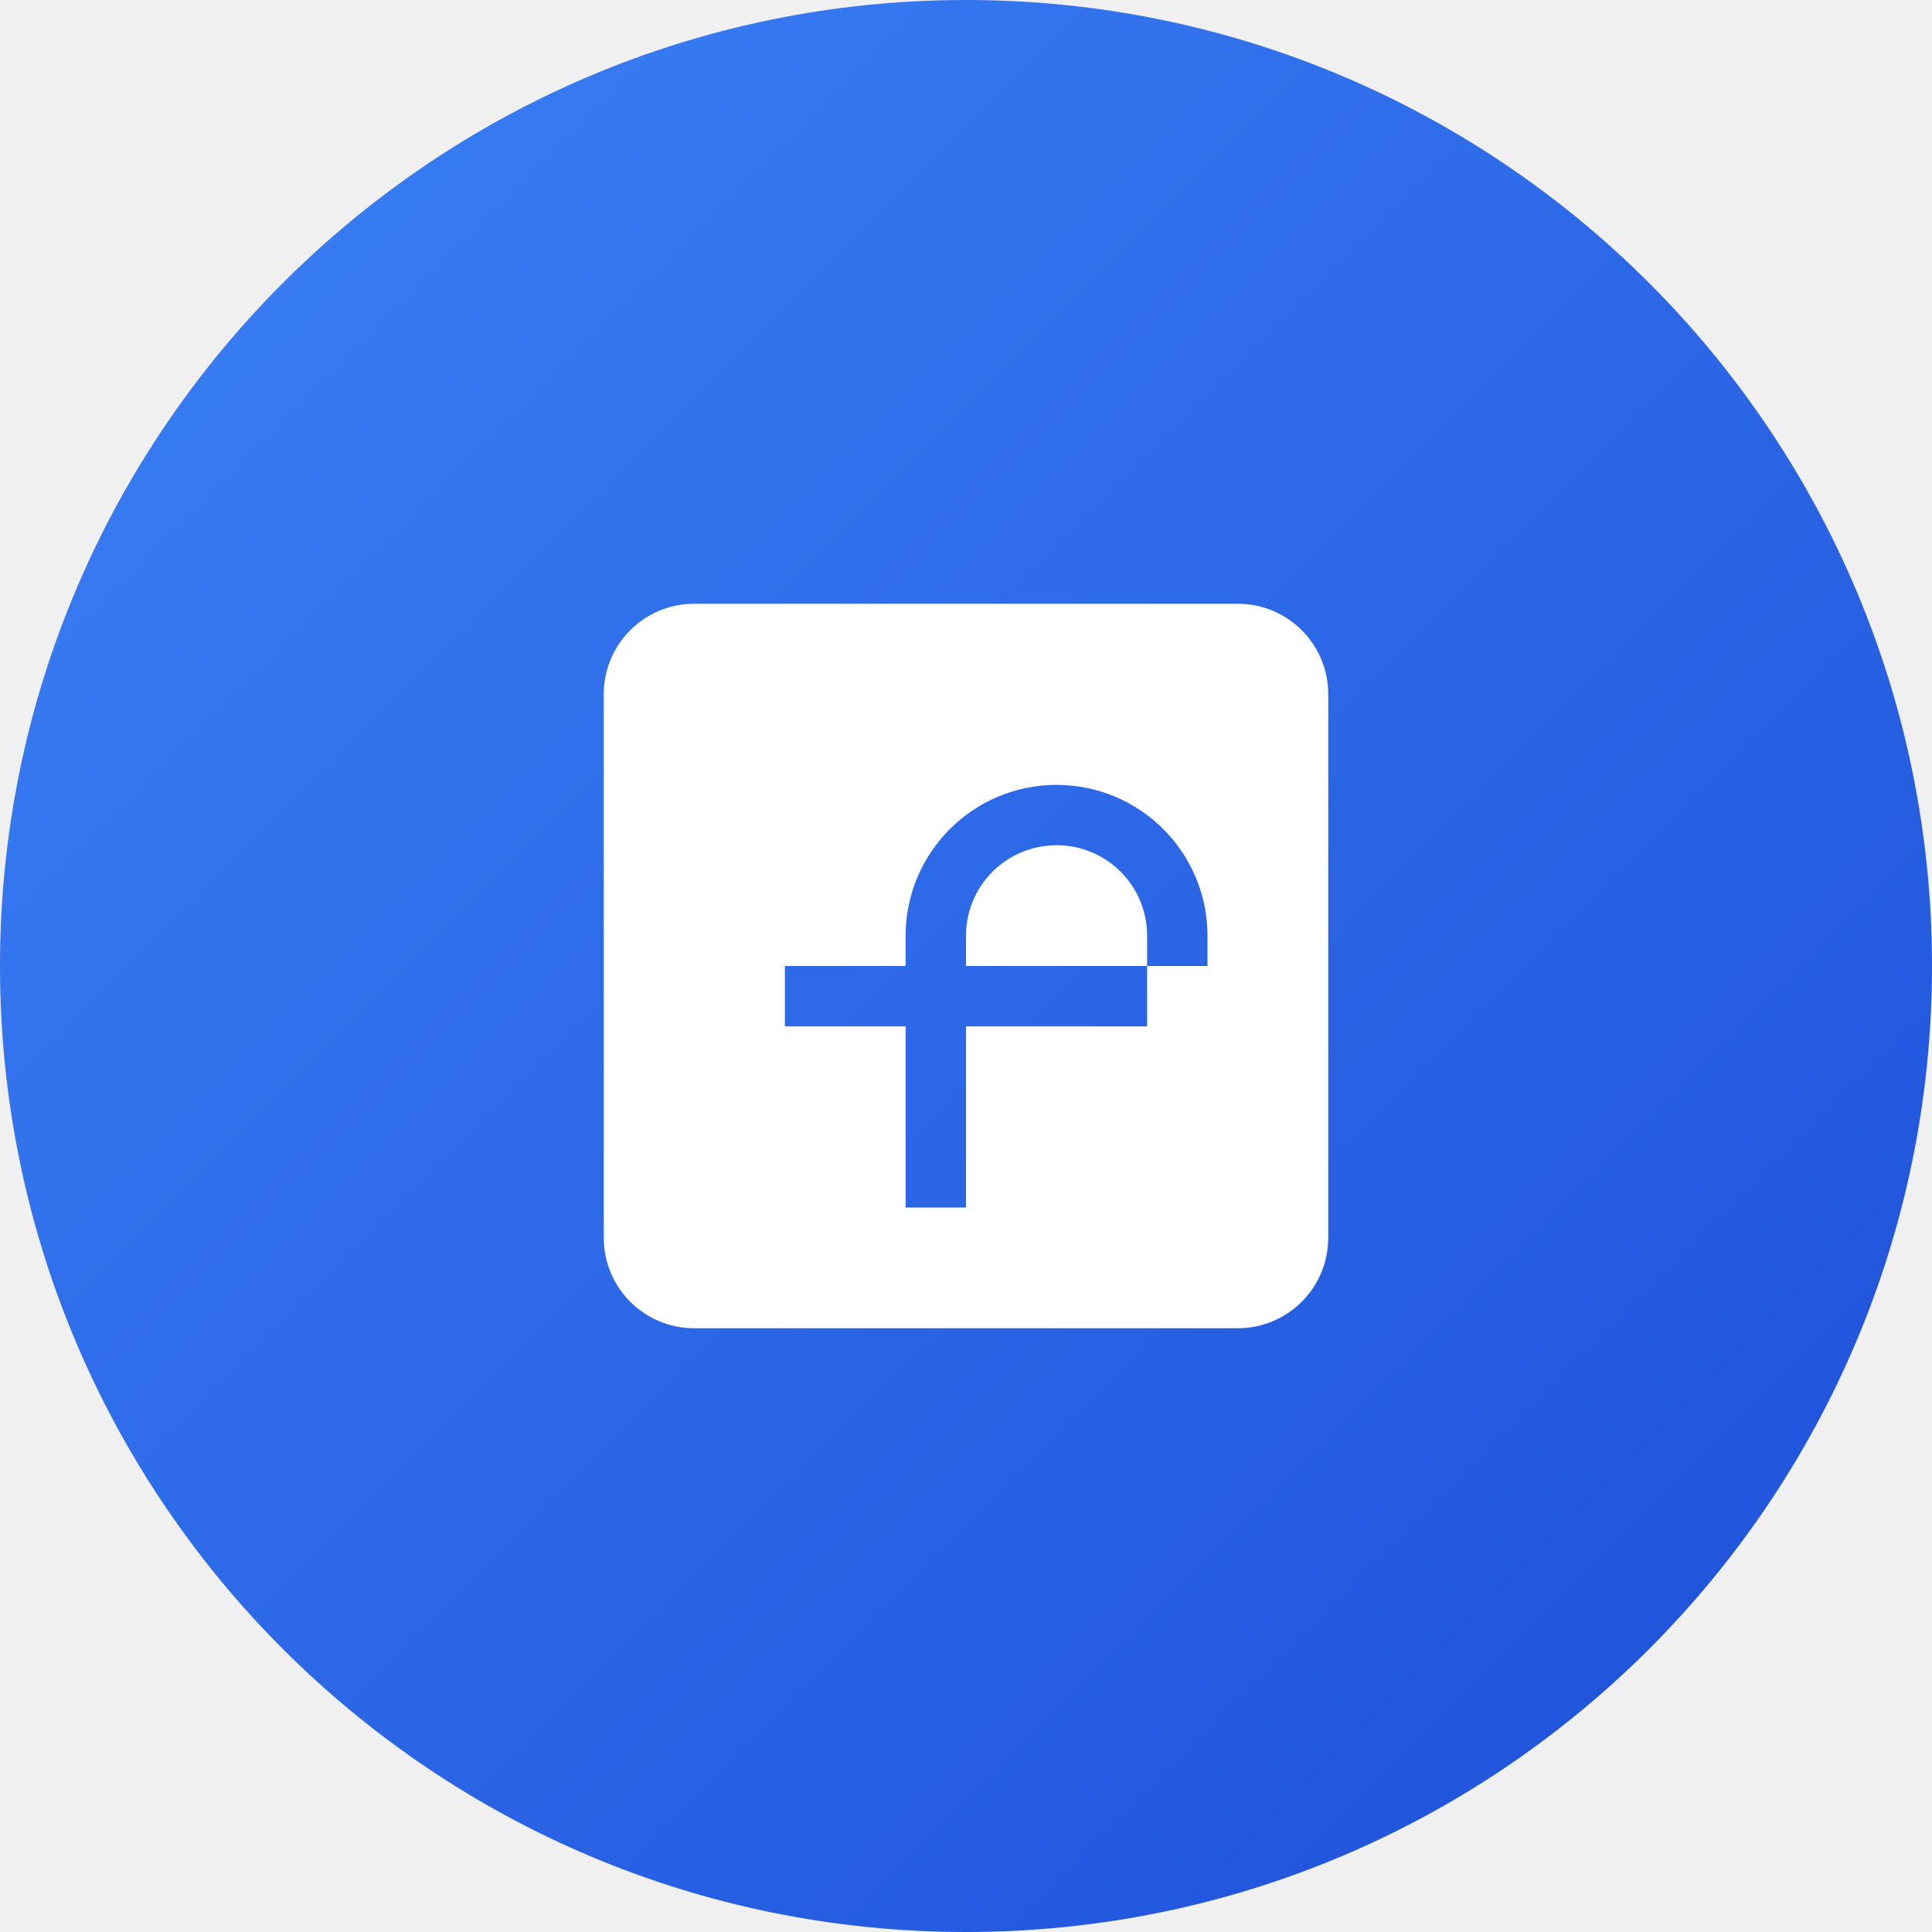
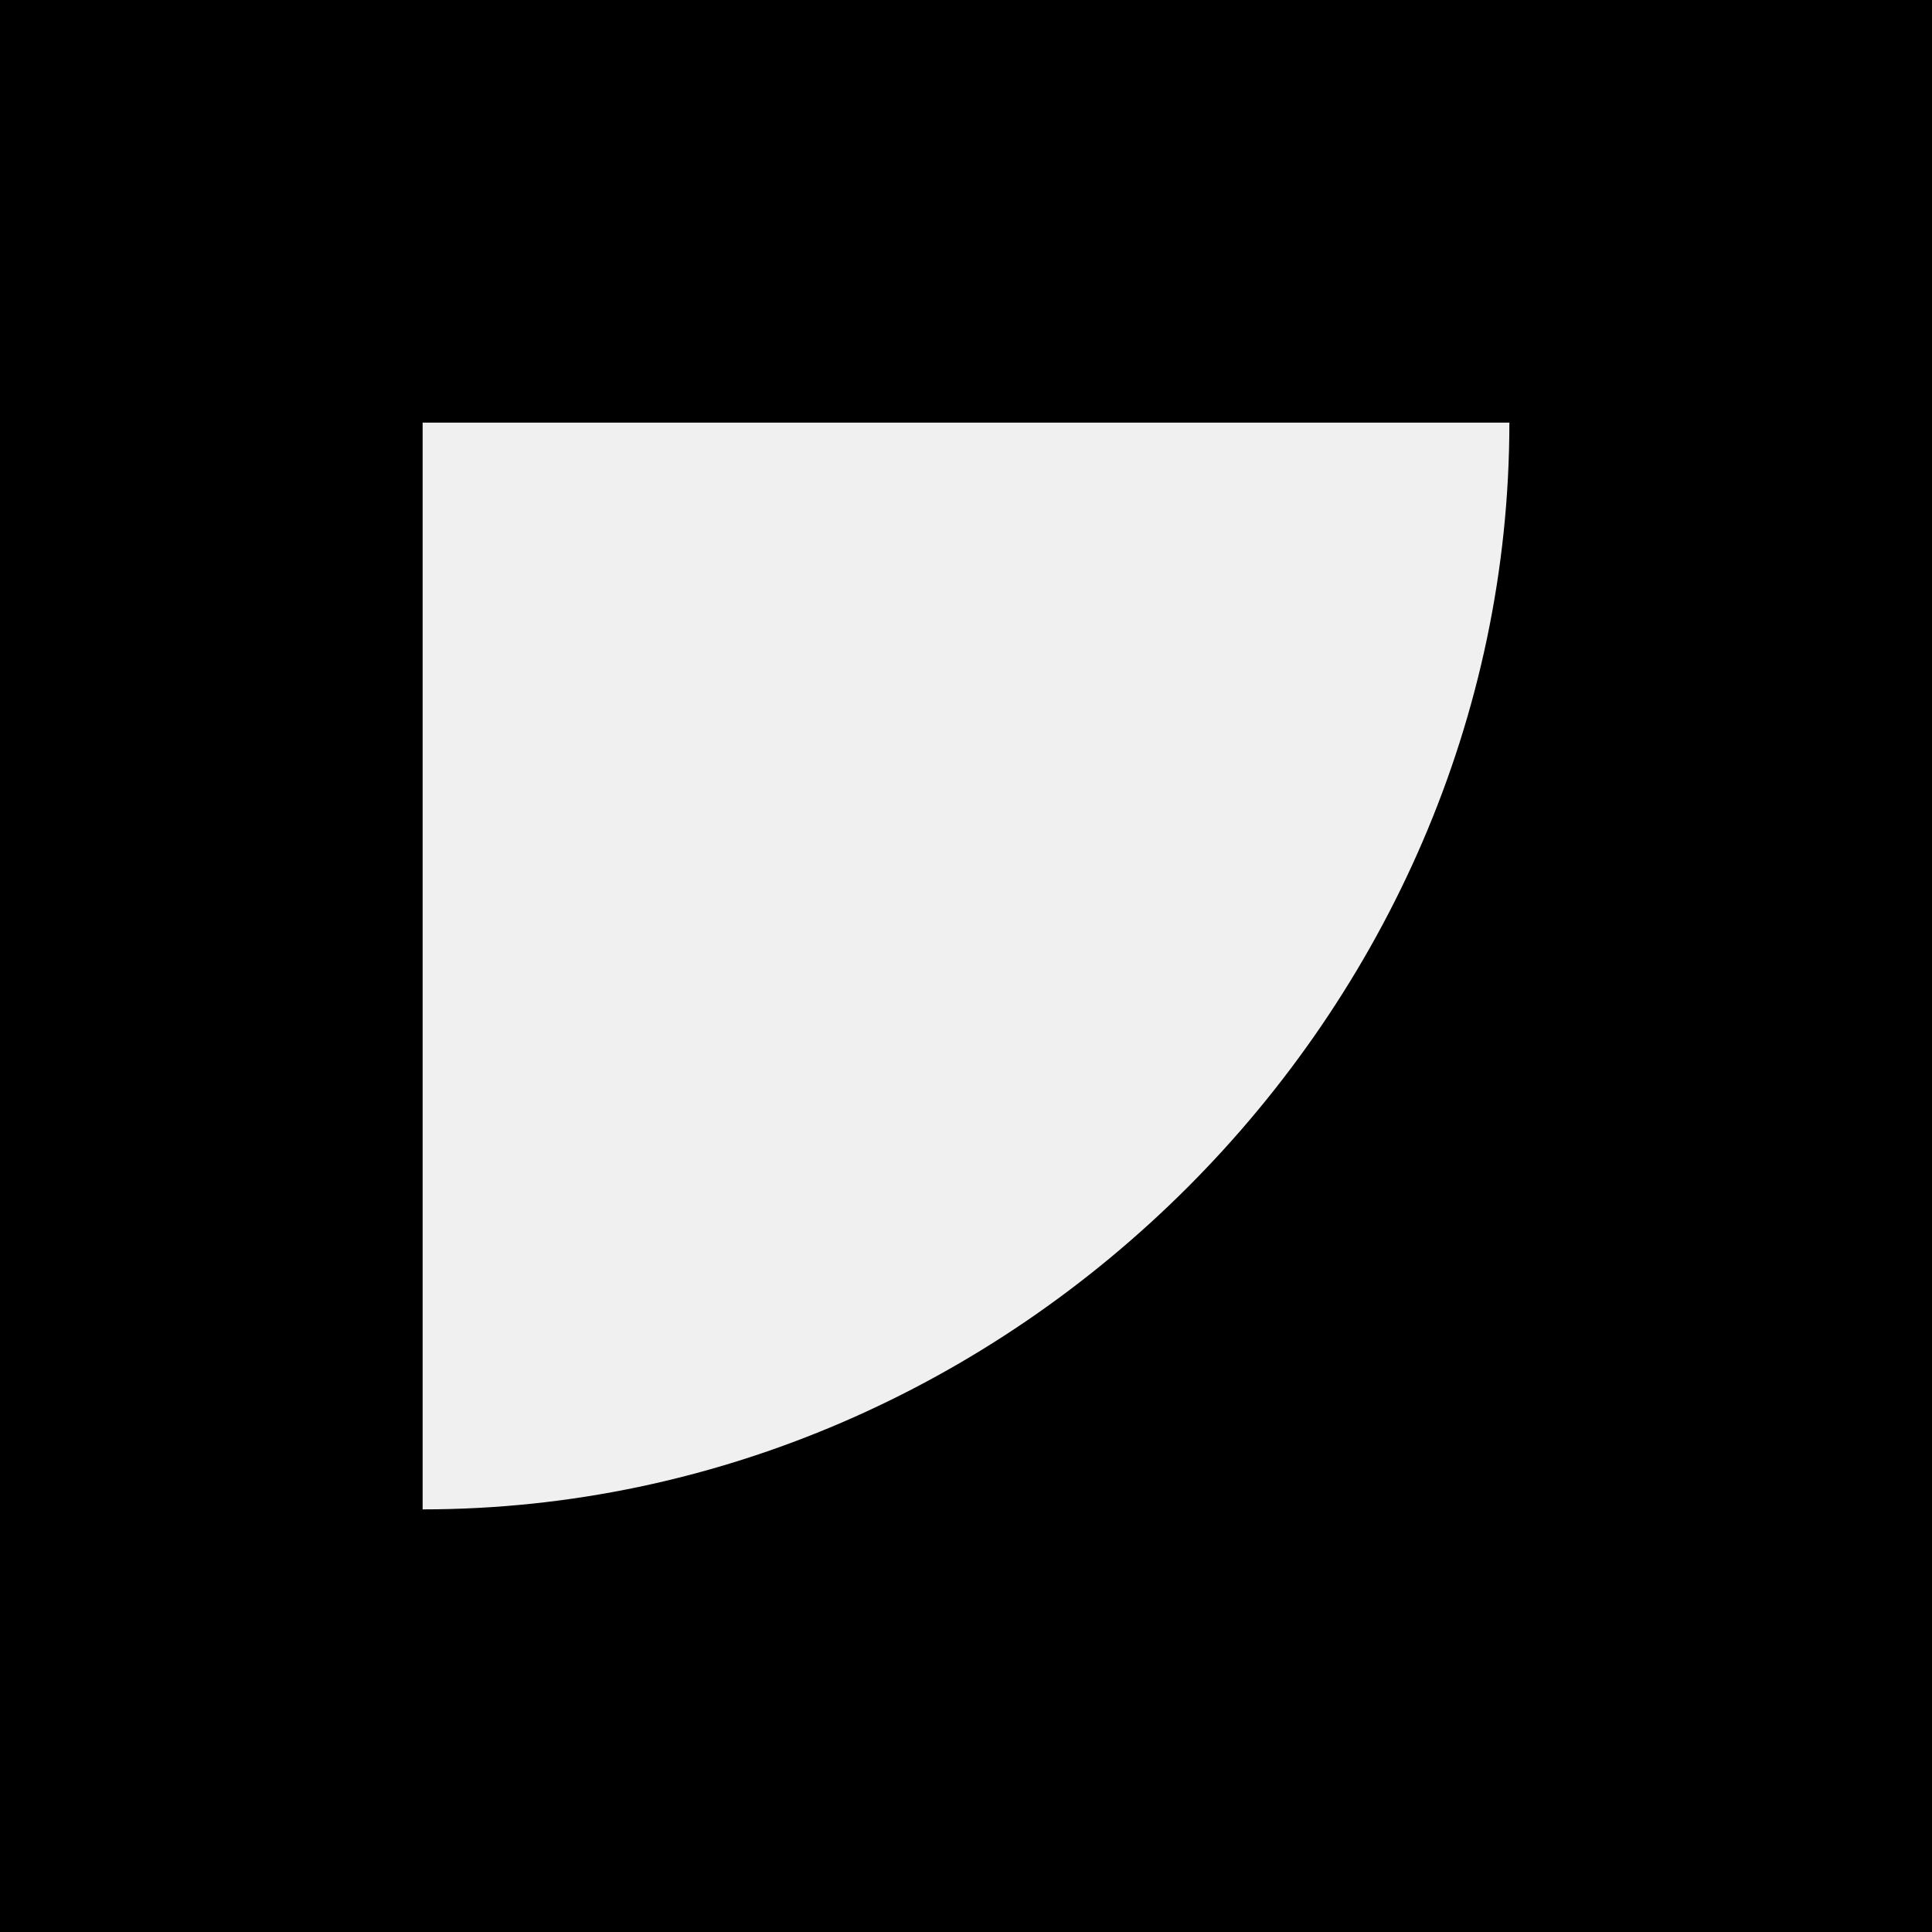
- <svg xmlns="http://www.w3.org/2000/svg" width="32" height="32" viewBox="0 0 32 32" fill="none">
-   <circle cx="16" cy="16" r="16" fill="url(#paint0_linear)" />
-   <path d="M20.5 10H11.5C10.67 10 10 10.67 10 11.5V20.5C10 21.33 10.67 22 11.5 22H20.5C21.33 22 22 21.33 22 20.5V11.5C22 10.67 21.33 10 20.5 10ZM19 17H16V20H15V17H13V16H15V15.5C15 14.12 16.12 13 17.5 13C18.88 13 20 14.12 20 15.5V16H19V15.5C19 14.67 18.33 14 17.5 14C16.67 14 16 14.67 16 15.5V16H19V17Z" fill="white" />
-   <defs>
-     <linearGradient id="paint0_linear" x1="0" y1="0" x2="32" y2="32" gradientUnits="userSpaceOnUse">
-       <stop offset="0%" stop-color="#3B82F6" />
-       <stop offset="100%" stop-color="#1D4ED8" />
-     </linearGradient>
-   </defs>
+ <svg xmlns="http://www.w3.org/2000/svg" width="512" height="512" viewBox="0 0 512 512" fill="none">
+   <path d="M512 0H0V512H512V0ZM400 112C400 268.5 268.5 400 112 400V112H400Z" fill="black" />
</svg>
